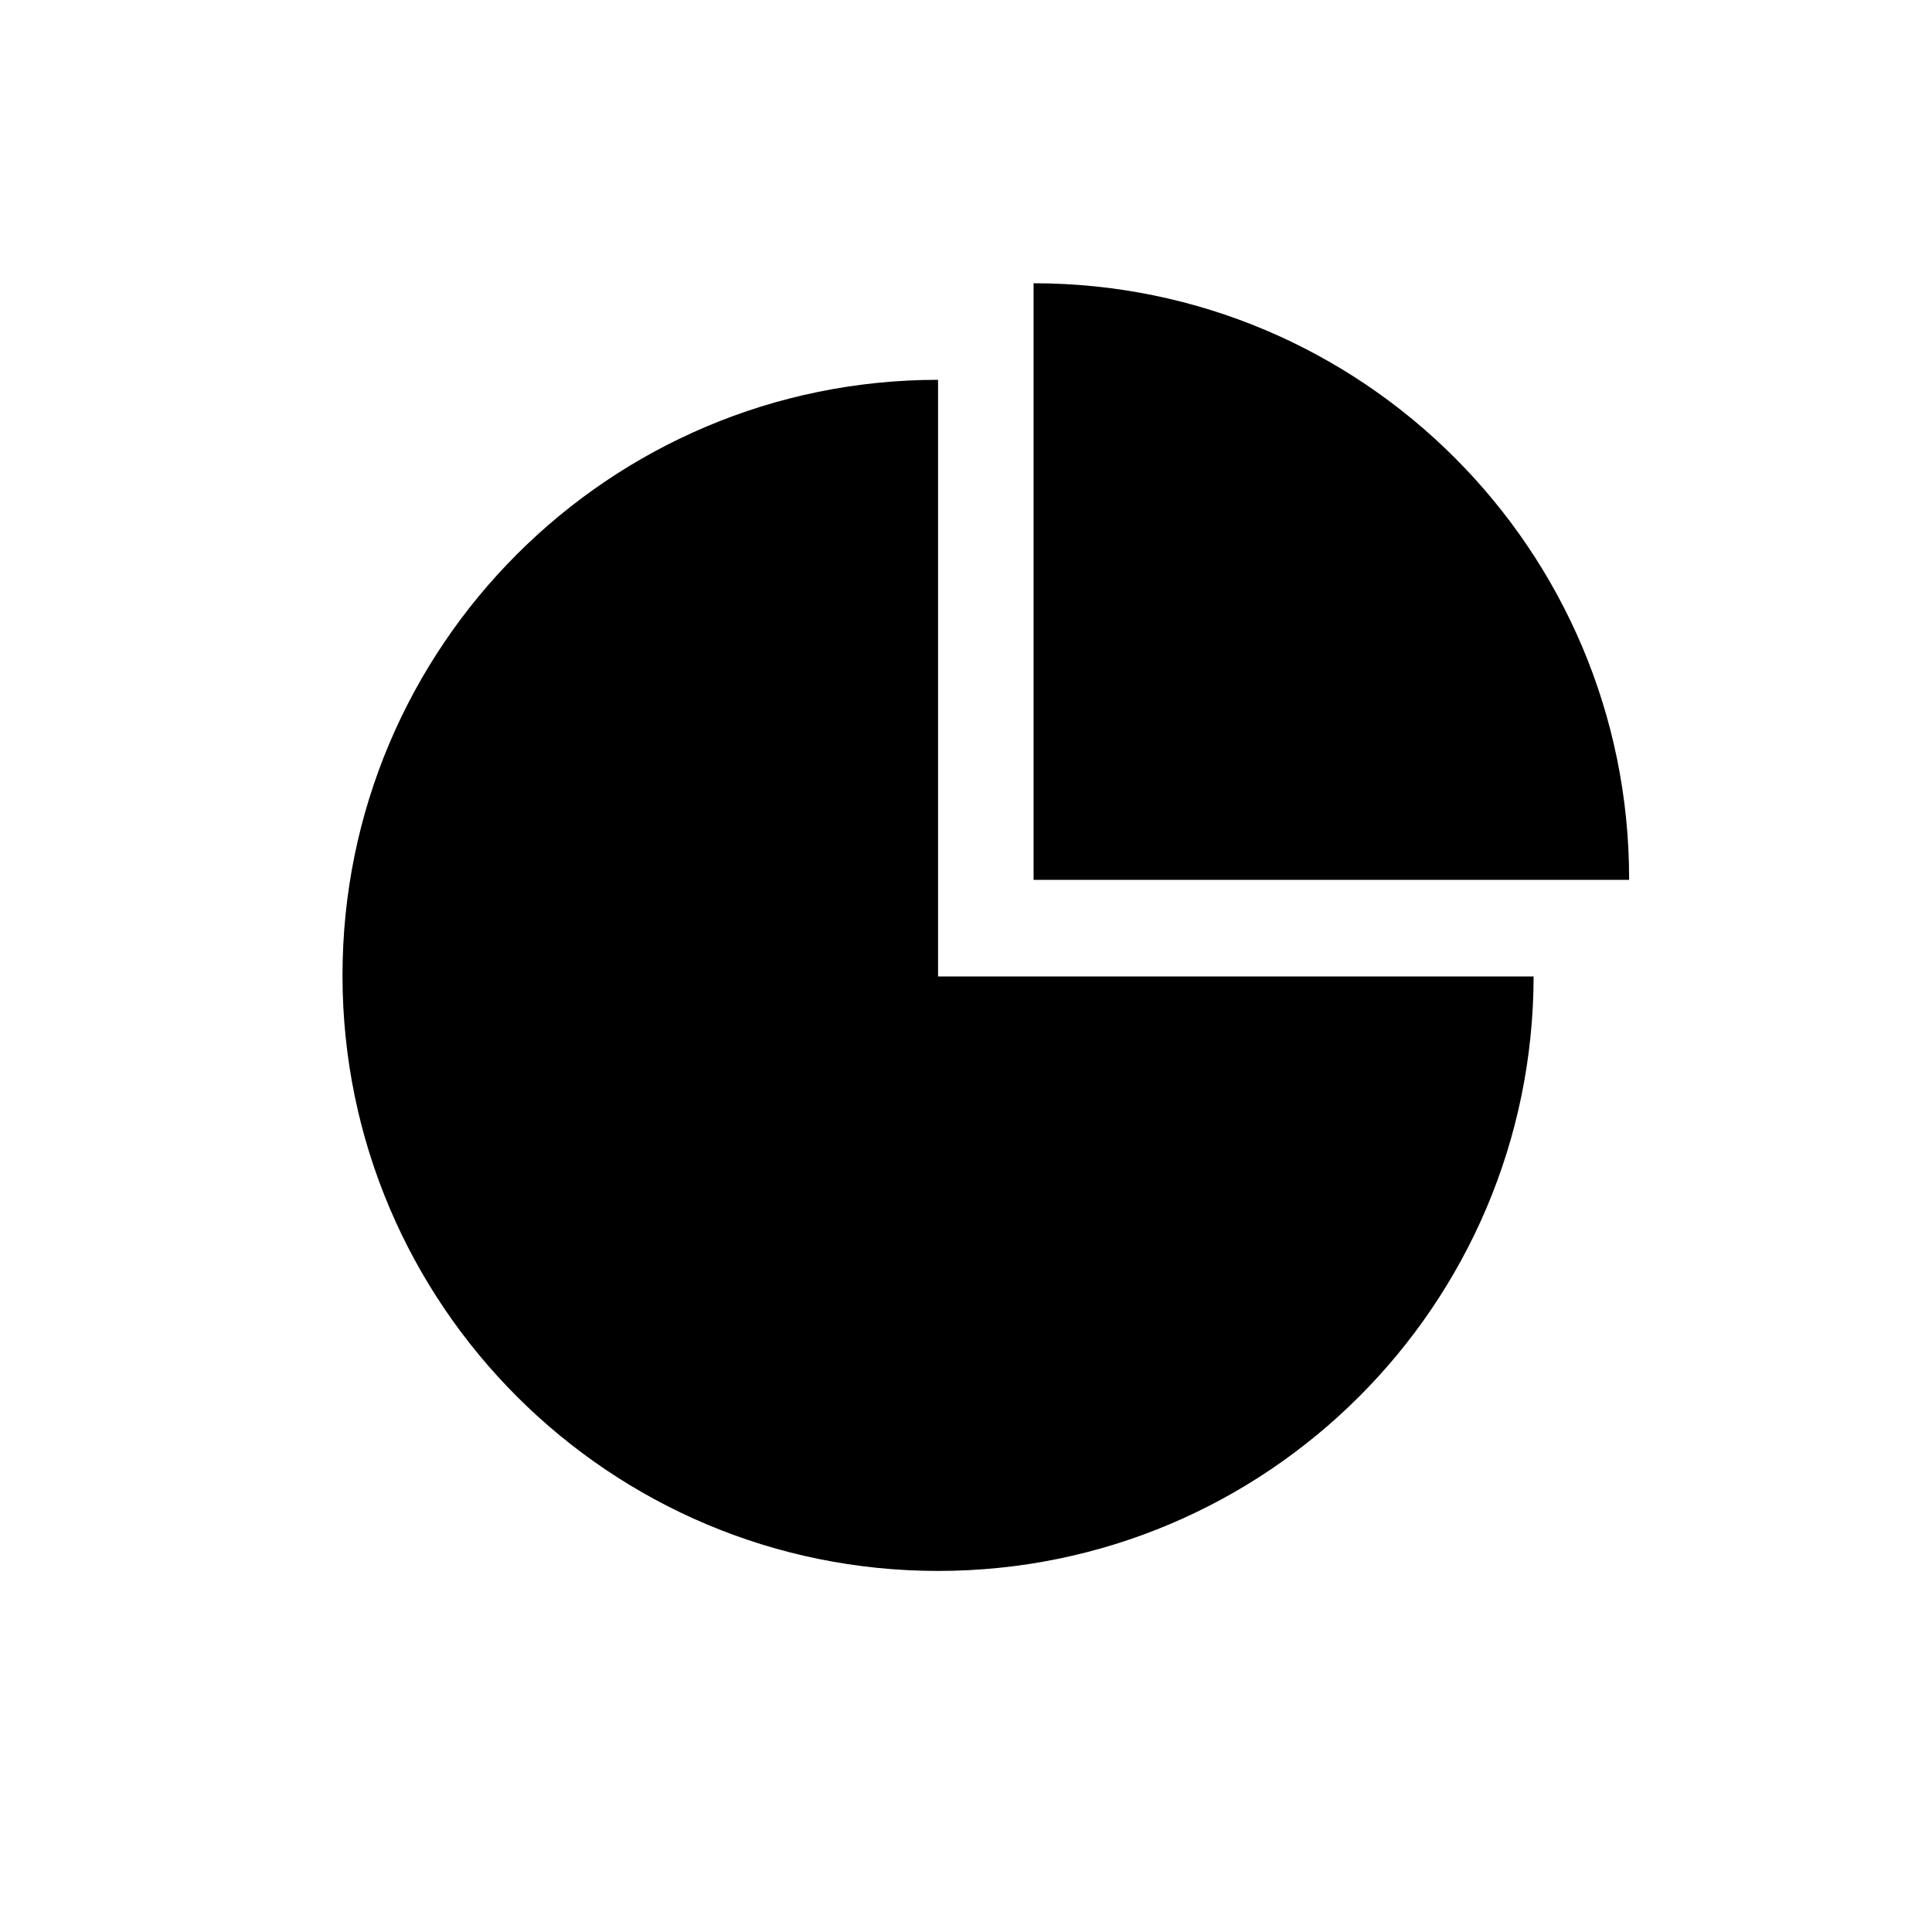
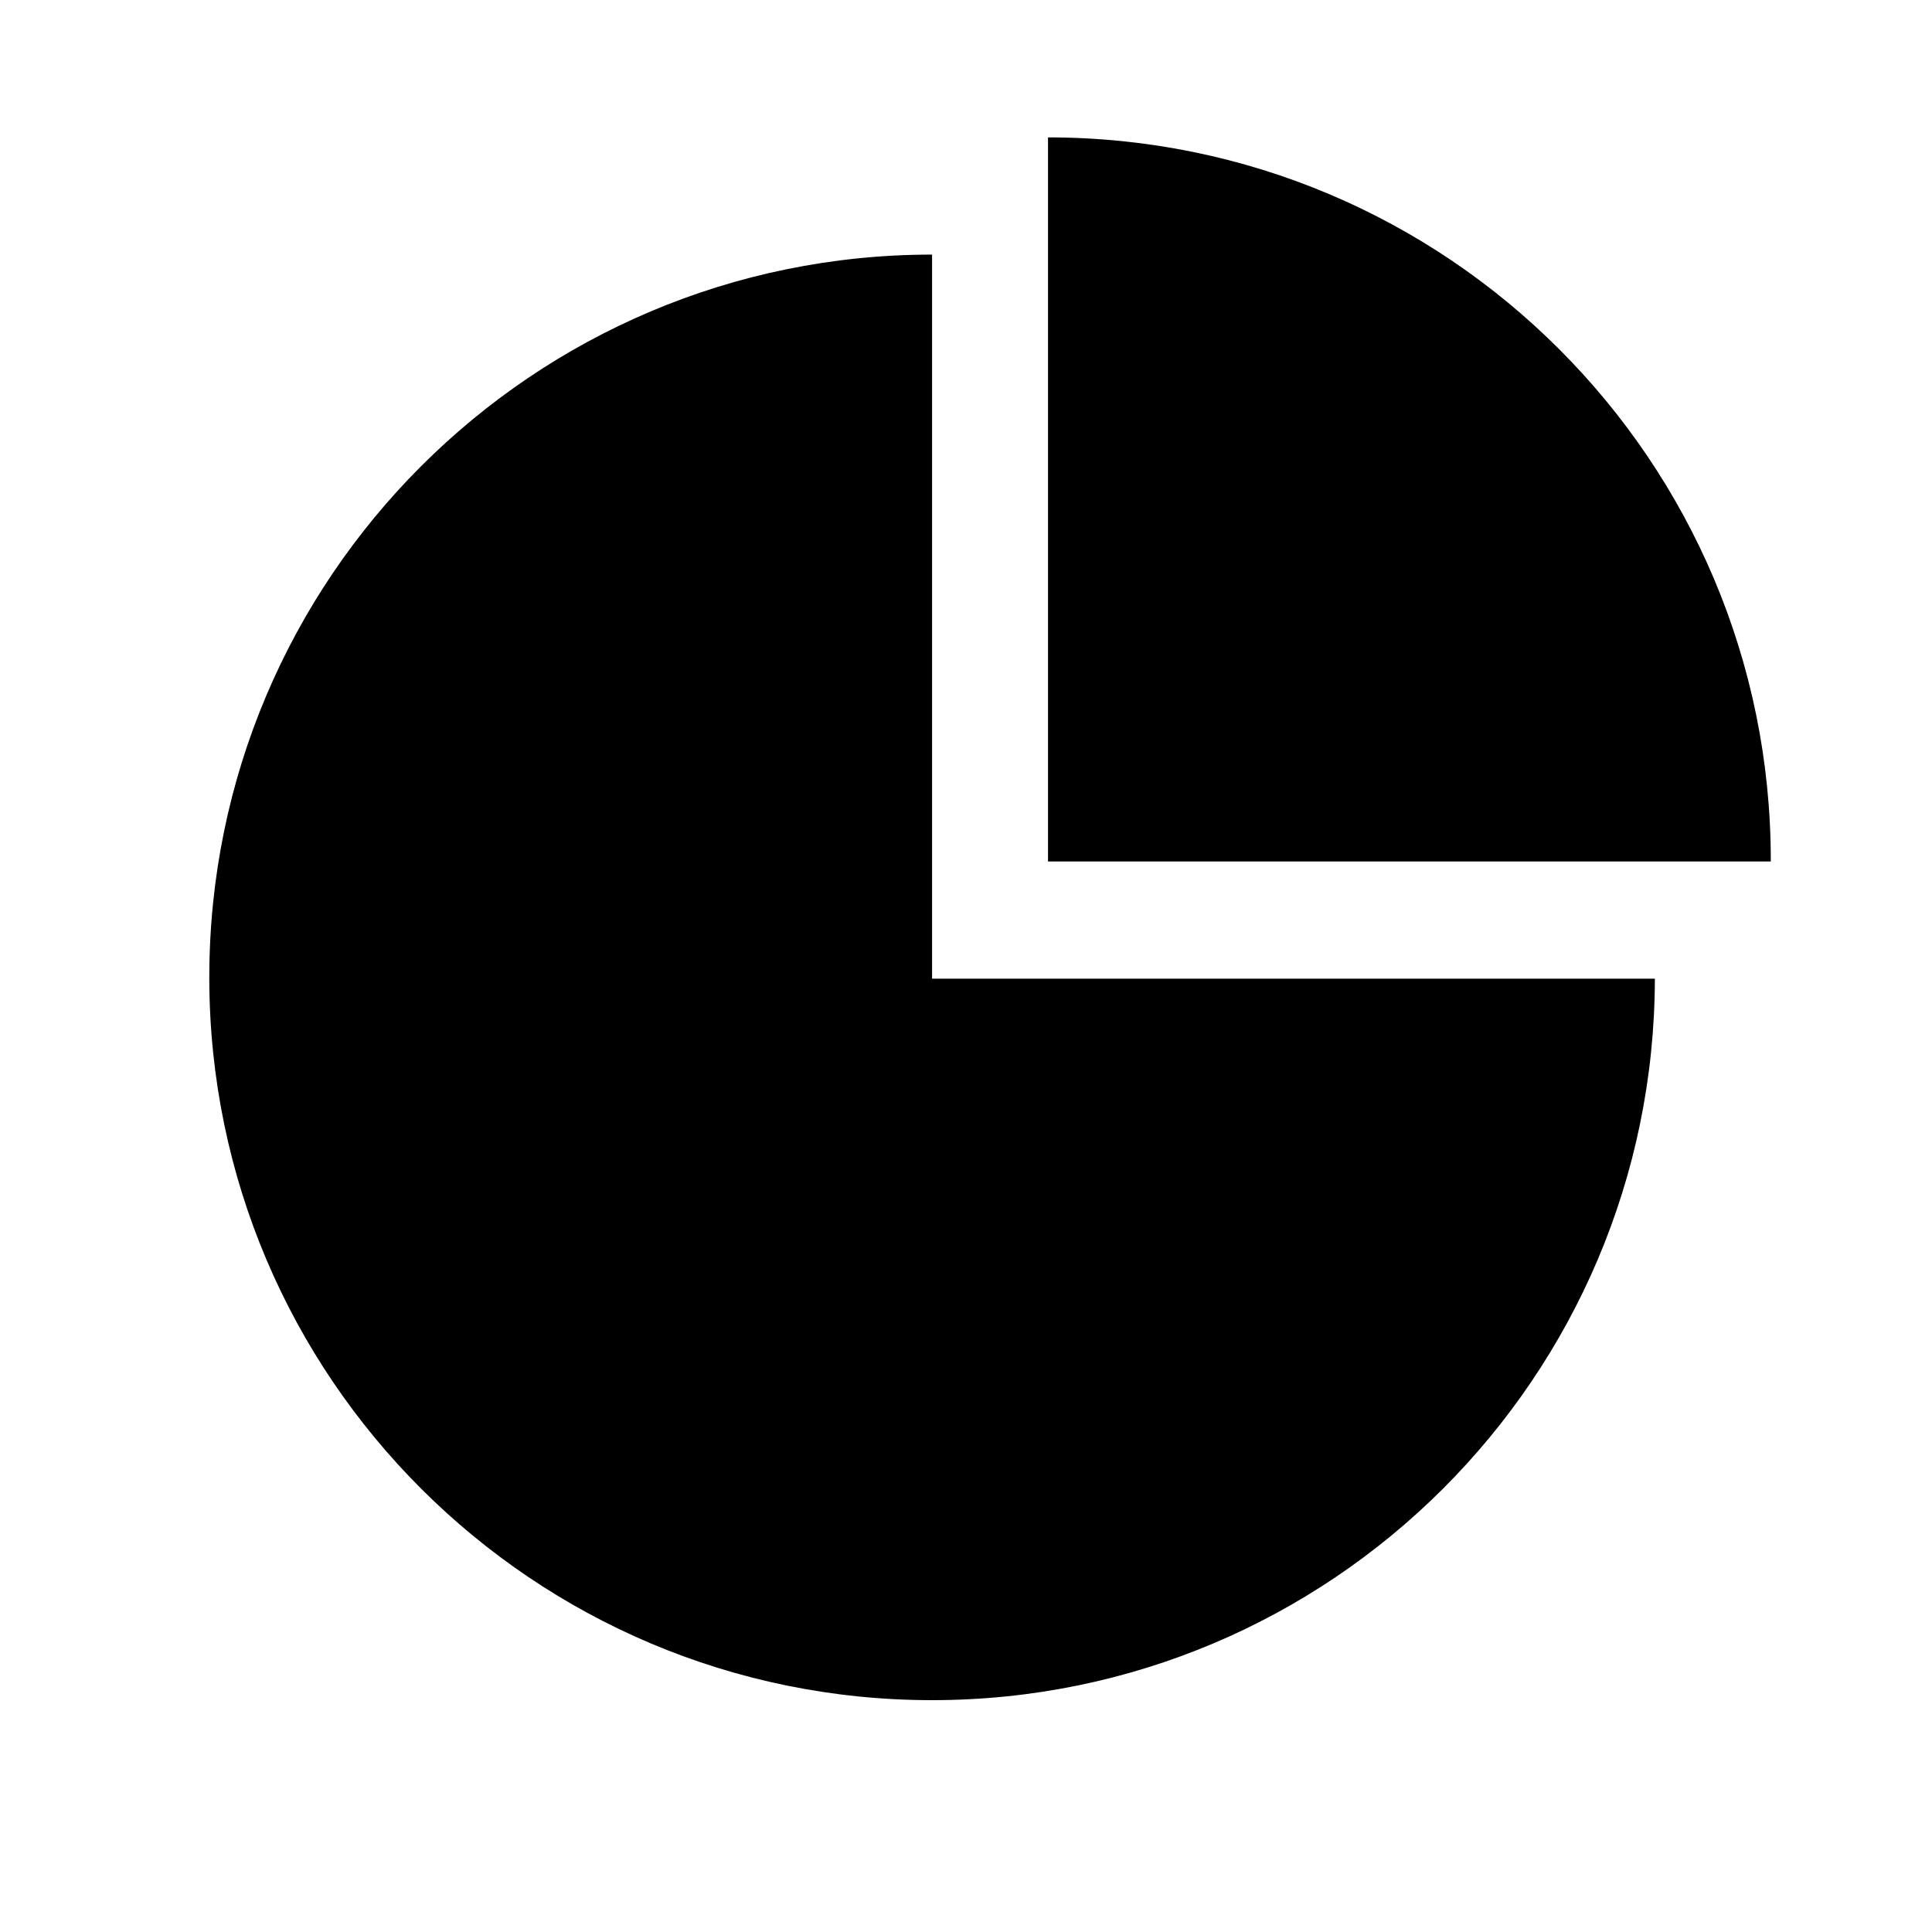
- <svg xmlns="http://www.w3.org/2000/svg" t="1605020440915" class="icon" viewBox="0 0 1024 1024" version="1.1" p-id="933" width="200" height="200">
+ <svg xmlns="http://www.w3.org/2000/svg" t="1608502227682" class="icon" viewBox="0 0 1024 1024" version="1.1" p-id="984" width="200" height="200">
  <defs>
    <style type="text/css" />
  </defs>
-   <path d="M863.469 466.344v-0.562c0-174.375-141.375-315.656-315.656-315.656v316.219h315.656z" p-id="934" />
-   <path d="M497.188 517.531V201.312c-174.375 0-315.656 141.375-315.656 315.656v0.562C181.812 691.625 323 832.625 497.188 832.625s315.375-141 315.656-315.094H497.188z" p-id="935" />
+   <path d="M938.553 456.59v-0.683c0-211.627-171.577-383.09-383.09-383.09v383.772h383.09z" p-id="985" />
+   <path d="M494.023 518.713V134.94c-211.627 0-383.09 171.577-383.09 383.09v0.683C111.275 729.998 282.624 901.12 494.023 901.12s382.748-171.122 383.09-382.407H494.023z" p-id="986" />
</svg>
